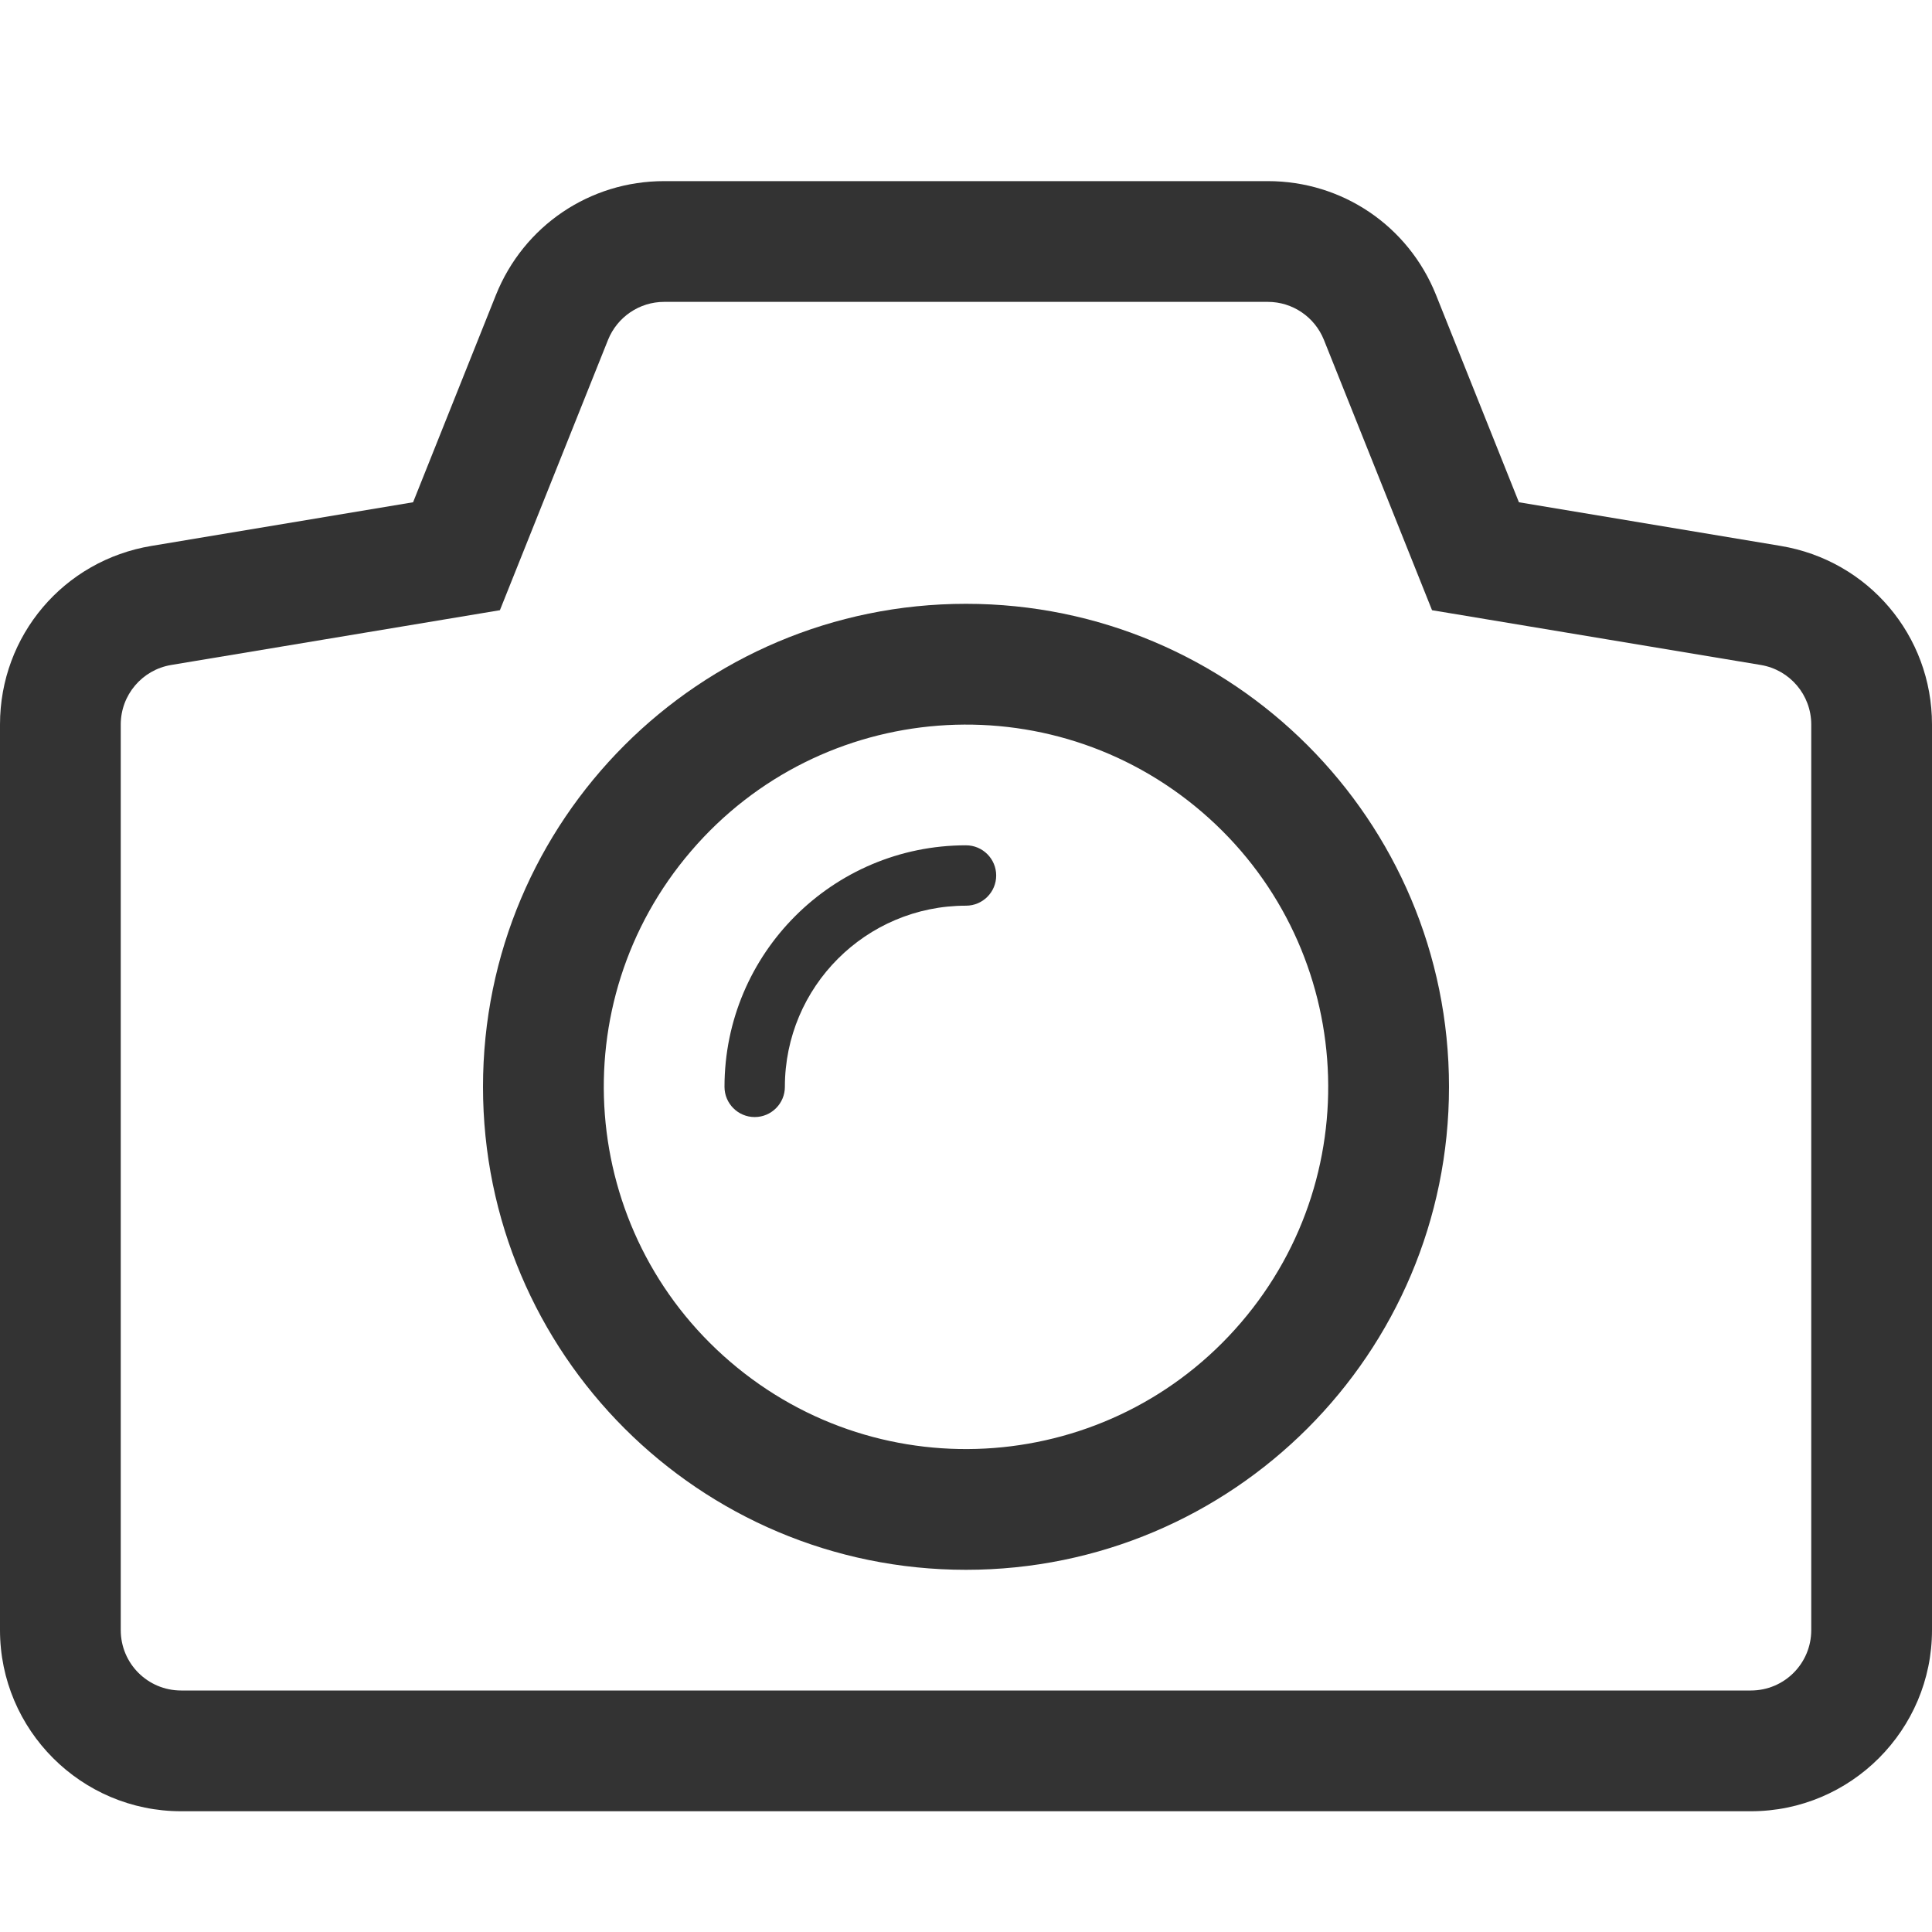
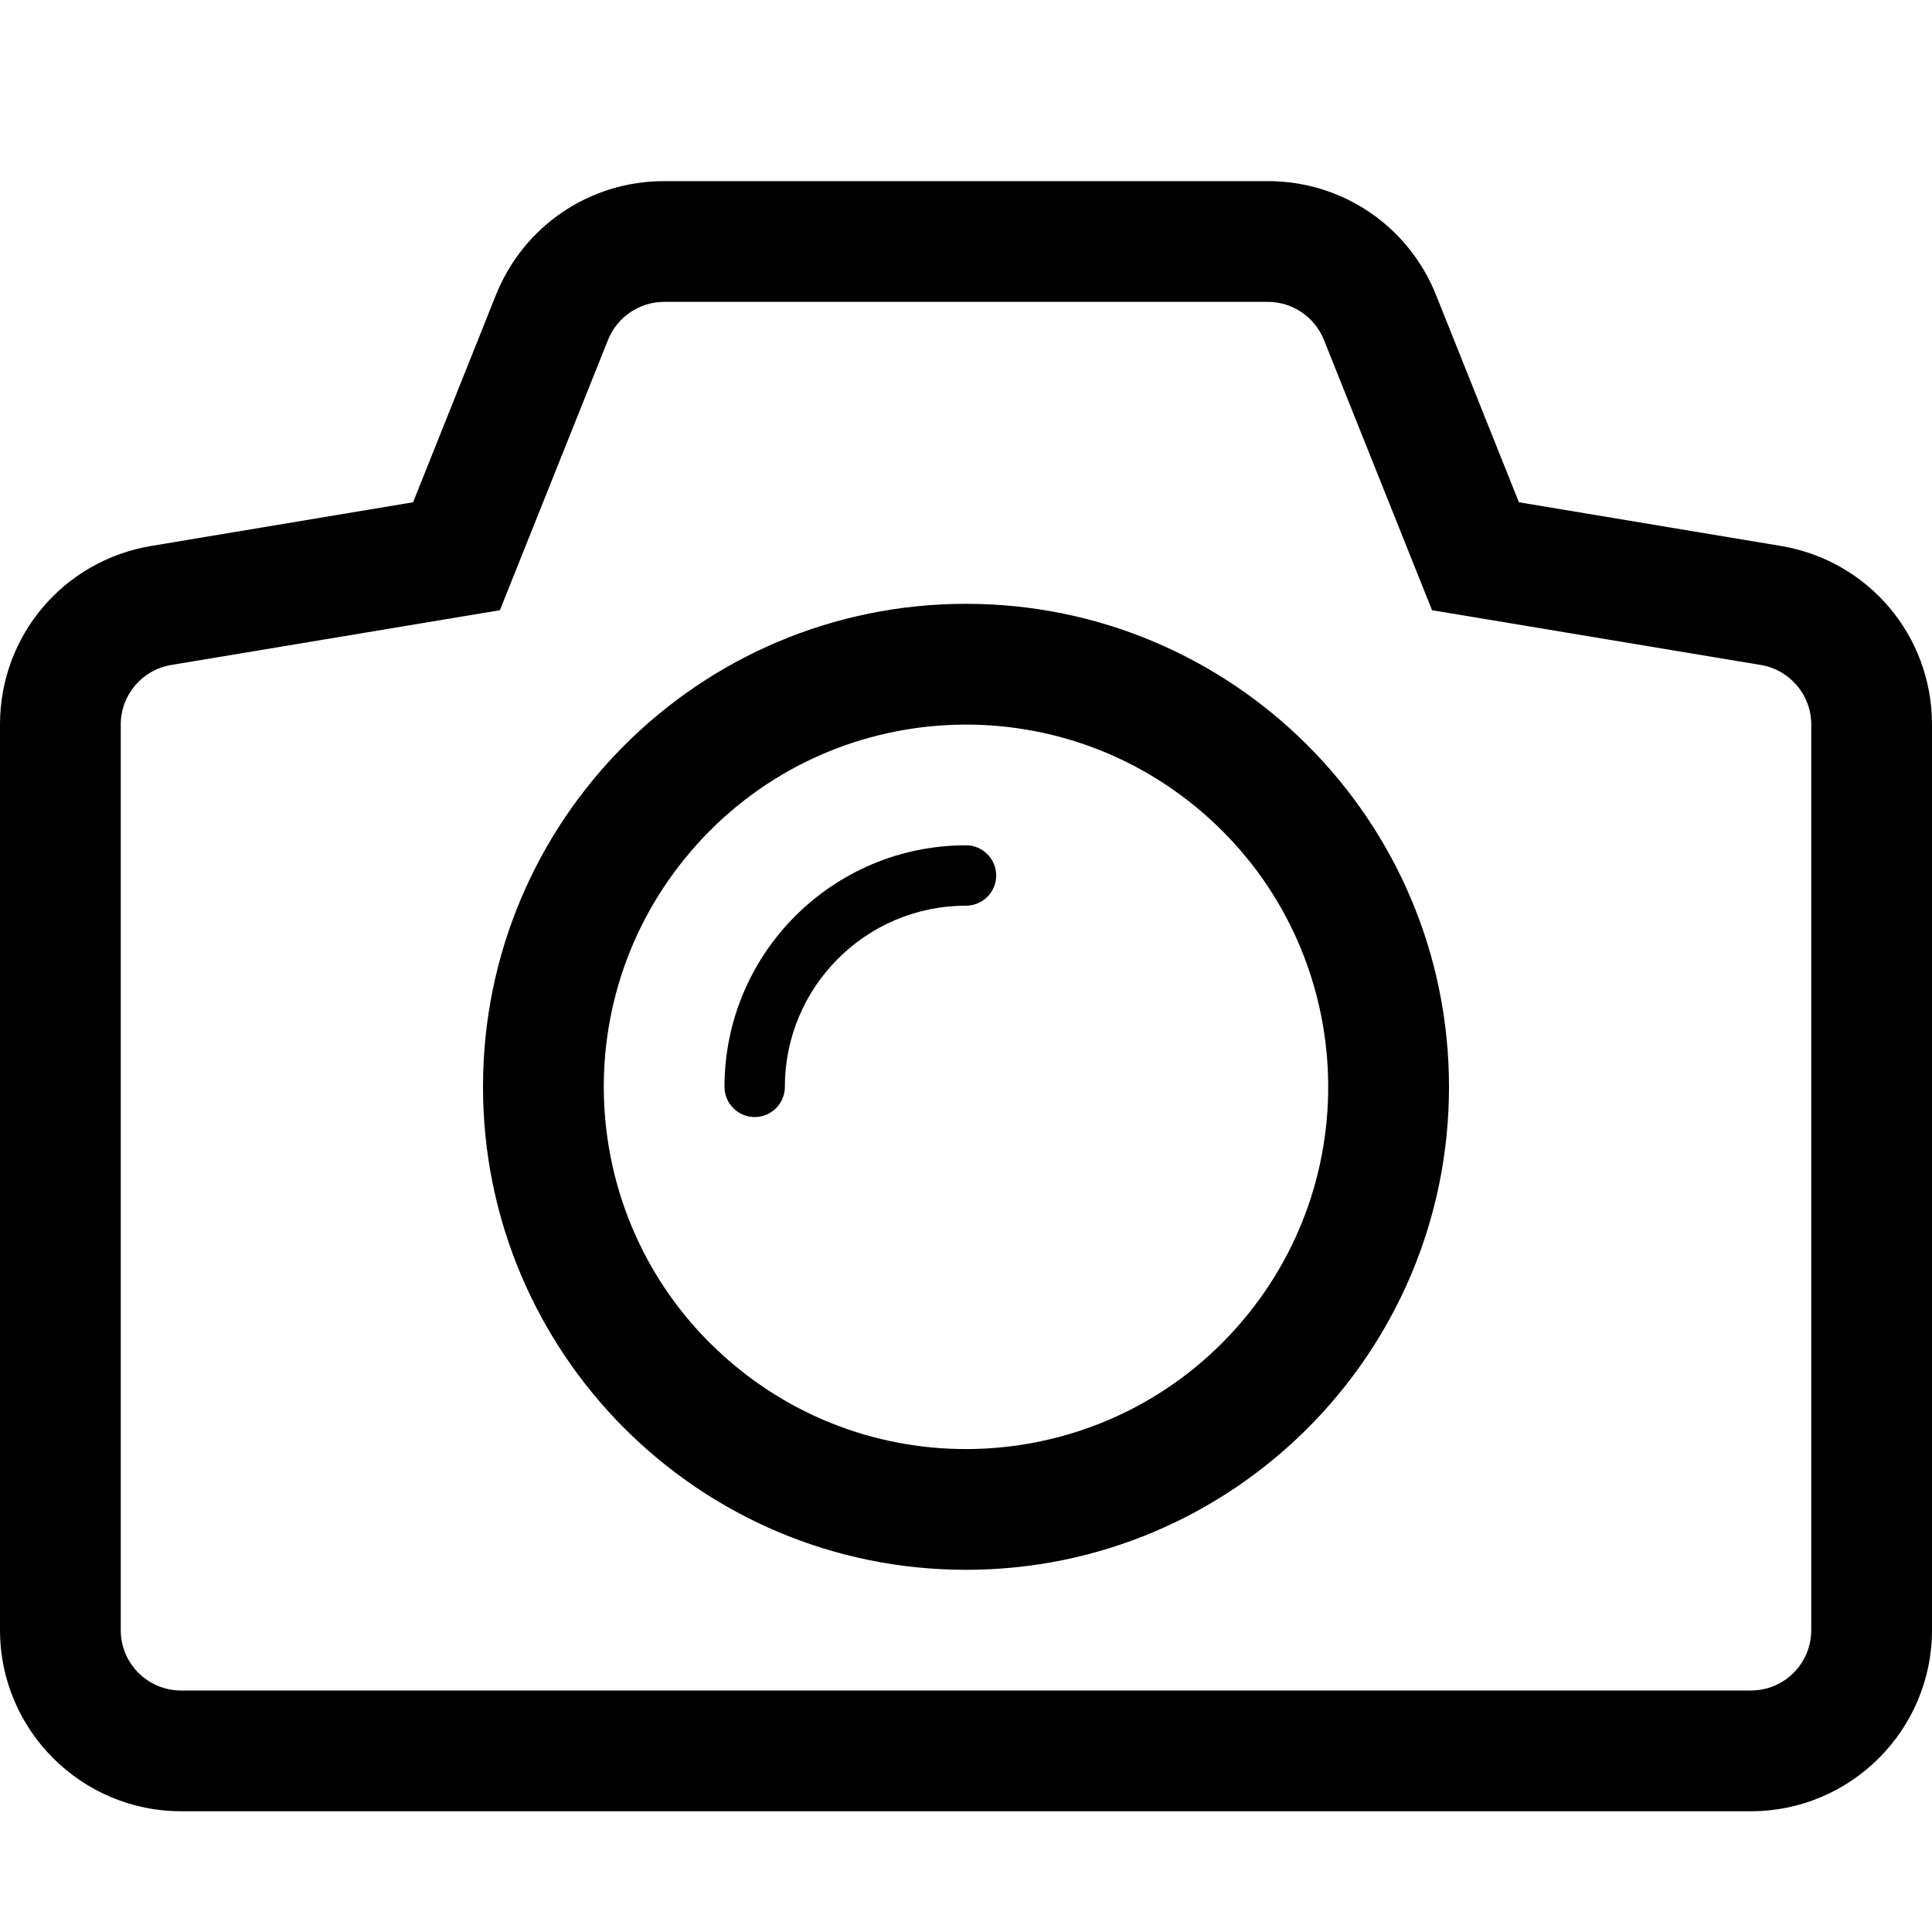
<svg xmlns="http://www.w3.org/2000/svg" version="1.1" id="Layer_1" x="0px" y="0px" viewBox="0 0 32 32" enable-background="new 0 0 32 32" xml:space="preserve">
  <g id="camera">
-     <path fill-rule="evenodd" clip-rule="evenodd" fill="#333333" d="M16,10.001c-4.419,0-8,3.581-8,8c0,4.418,3.581,8,8,8   c4.418,0,8-3.582,8-8C24,13.583,20.418,10.001,16,10.001z M20.555,21.906c-2.156,2.516-5.943,2.807-8.459,0.65   c-2.517-2.156-2.807-5.944-0.65-8.459c2.155-2.517,5.943-2.807,8.459-0.65C22.42,15.602,22.711,19.391,20.555,21.906z" />
-     <path fill-rule="evenodd" clip-rule="evenodd" fill="#333333" d="M16,14.001c-2.209,0-3.999,1.791-4,3.999v0.002   c0,0.275,0.224,0.5,0.5,0.5s0.5-0.225,0.5-0.5V18c0.001-1.656,1.343-2.999,3-2.999c0.276,0,0.5-0.224,0.5-0.5   S16.276,14.001,16,14.001z" />
-     <path fill-rule="evenodd" clip-rule="evenodd" fill="#333333" d="M29.492,9.042l-4.334-0.723l-1.373-3.434   C23.326,3.74,22.232,3,21,3H11C9.768,3,8.674,3.74,8.214,4.886L6.842,8.319L2.509,9.042C1.055,9.283,0,10.527,0,12v15   c0,1.654,1.346,3,3,3h26c1.654,0,3-1.346,3-3V12C32,10.527,30.945,9.283,29.492,9.042z M30,27c0,0.553-0.447,1-1,1H3   c-0.553,0-1-0.447-1-1V12c0-0.489,0.354-0.906,0.836-0.986l5.444-0.907l1.791-4.478C10.224,5.25,10.591,5,11,5h10   c0.408,0,0.775,0.249,0.928,0.629l1.791,4.478l5.445,0.907C29.646,11.094,30,11.511,30,12V27z" />
+     <path d="M16,10.001c-4.419,0-8,3.581-8,8c0,4.418,3.581,8,8,8   c4.418,0,8-3.582,8-8C24,13.583,20.418,10.001,16,10.001z M20.555,21.906c-2.156,2.516-5.943,2.807-8.459,0.65   c-2.517-2.156-2.807-5.944-0.65-8.459c2.155-2.517,5.943-2.807,8.459-0.65C22.42,15.602,22.711,19.391,20.555,21.906z" />
+     <path d="M16,14.001c-2.209,0-3.999,1.791-4,3.999v0.002   c0,0.275,0.224,0.5,0.5,0.5s0.5-0.225,0.5-0.5V18c0.001-1.656,1.343-2.999,3-2.999c0.276,0,0.5-0.224,0.5-0.5   S16.276,14.001,16,14.001z" />
+     <path d="M29.492,9.042l-4.334-0.723l-1.373-3.434   C23.326,3.74,22.232,3,21,3H11C9.768,3,8.674,3.74,8.214,4.886L6.842,8.319L2.509,9.042C1.055,9.283,0,10.527,0,12v15   c0,1.654,1.346,3,3,3h26c1.654,0,3-1.346,3-3V12C32,10.527,30.945,9.283,29.492,9.042z M30,27c0,0.553-0.447,1-1,1H3   c-0.553,0-1-0.447-1-1V12c0-0.489,0.354-0.906,0.836-0.986l5.444-0.907l1.791-4.478C10.224,5.25,10.591,5,11,5h10   c0.408,0,0.775,0.249,0.928,0.629l1.791,4.478l5.445,0.907C29.646,11.094,30,11.511,30,12V27z" />
  </g>
</svg>
